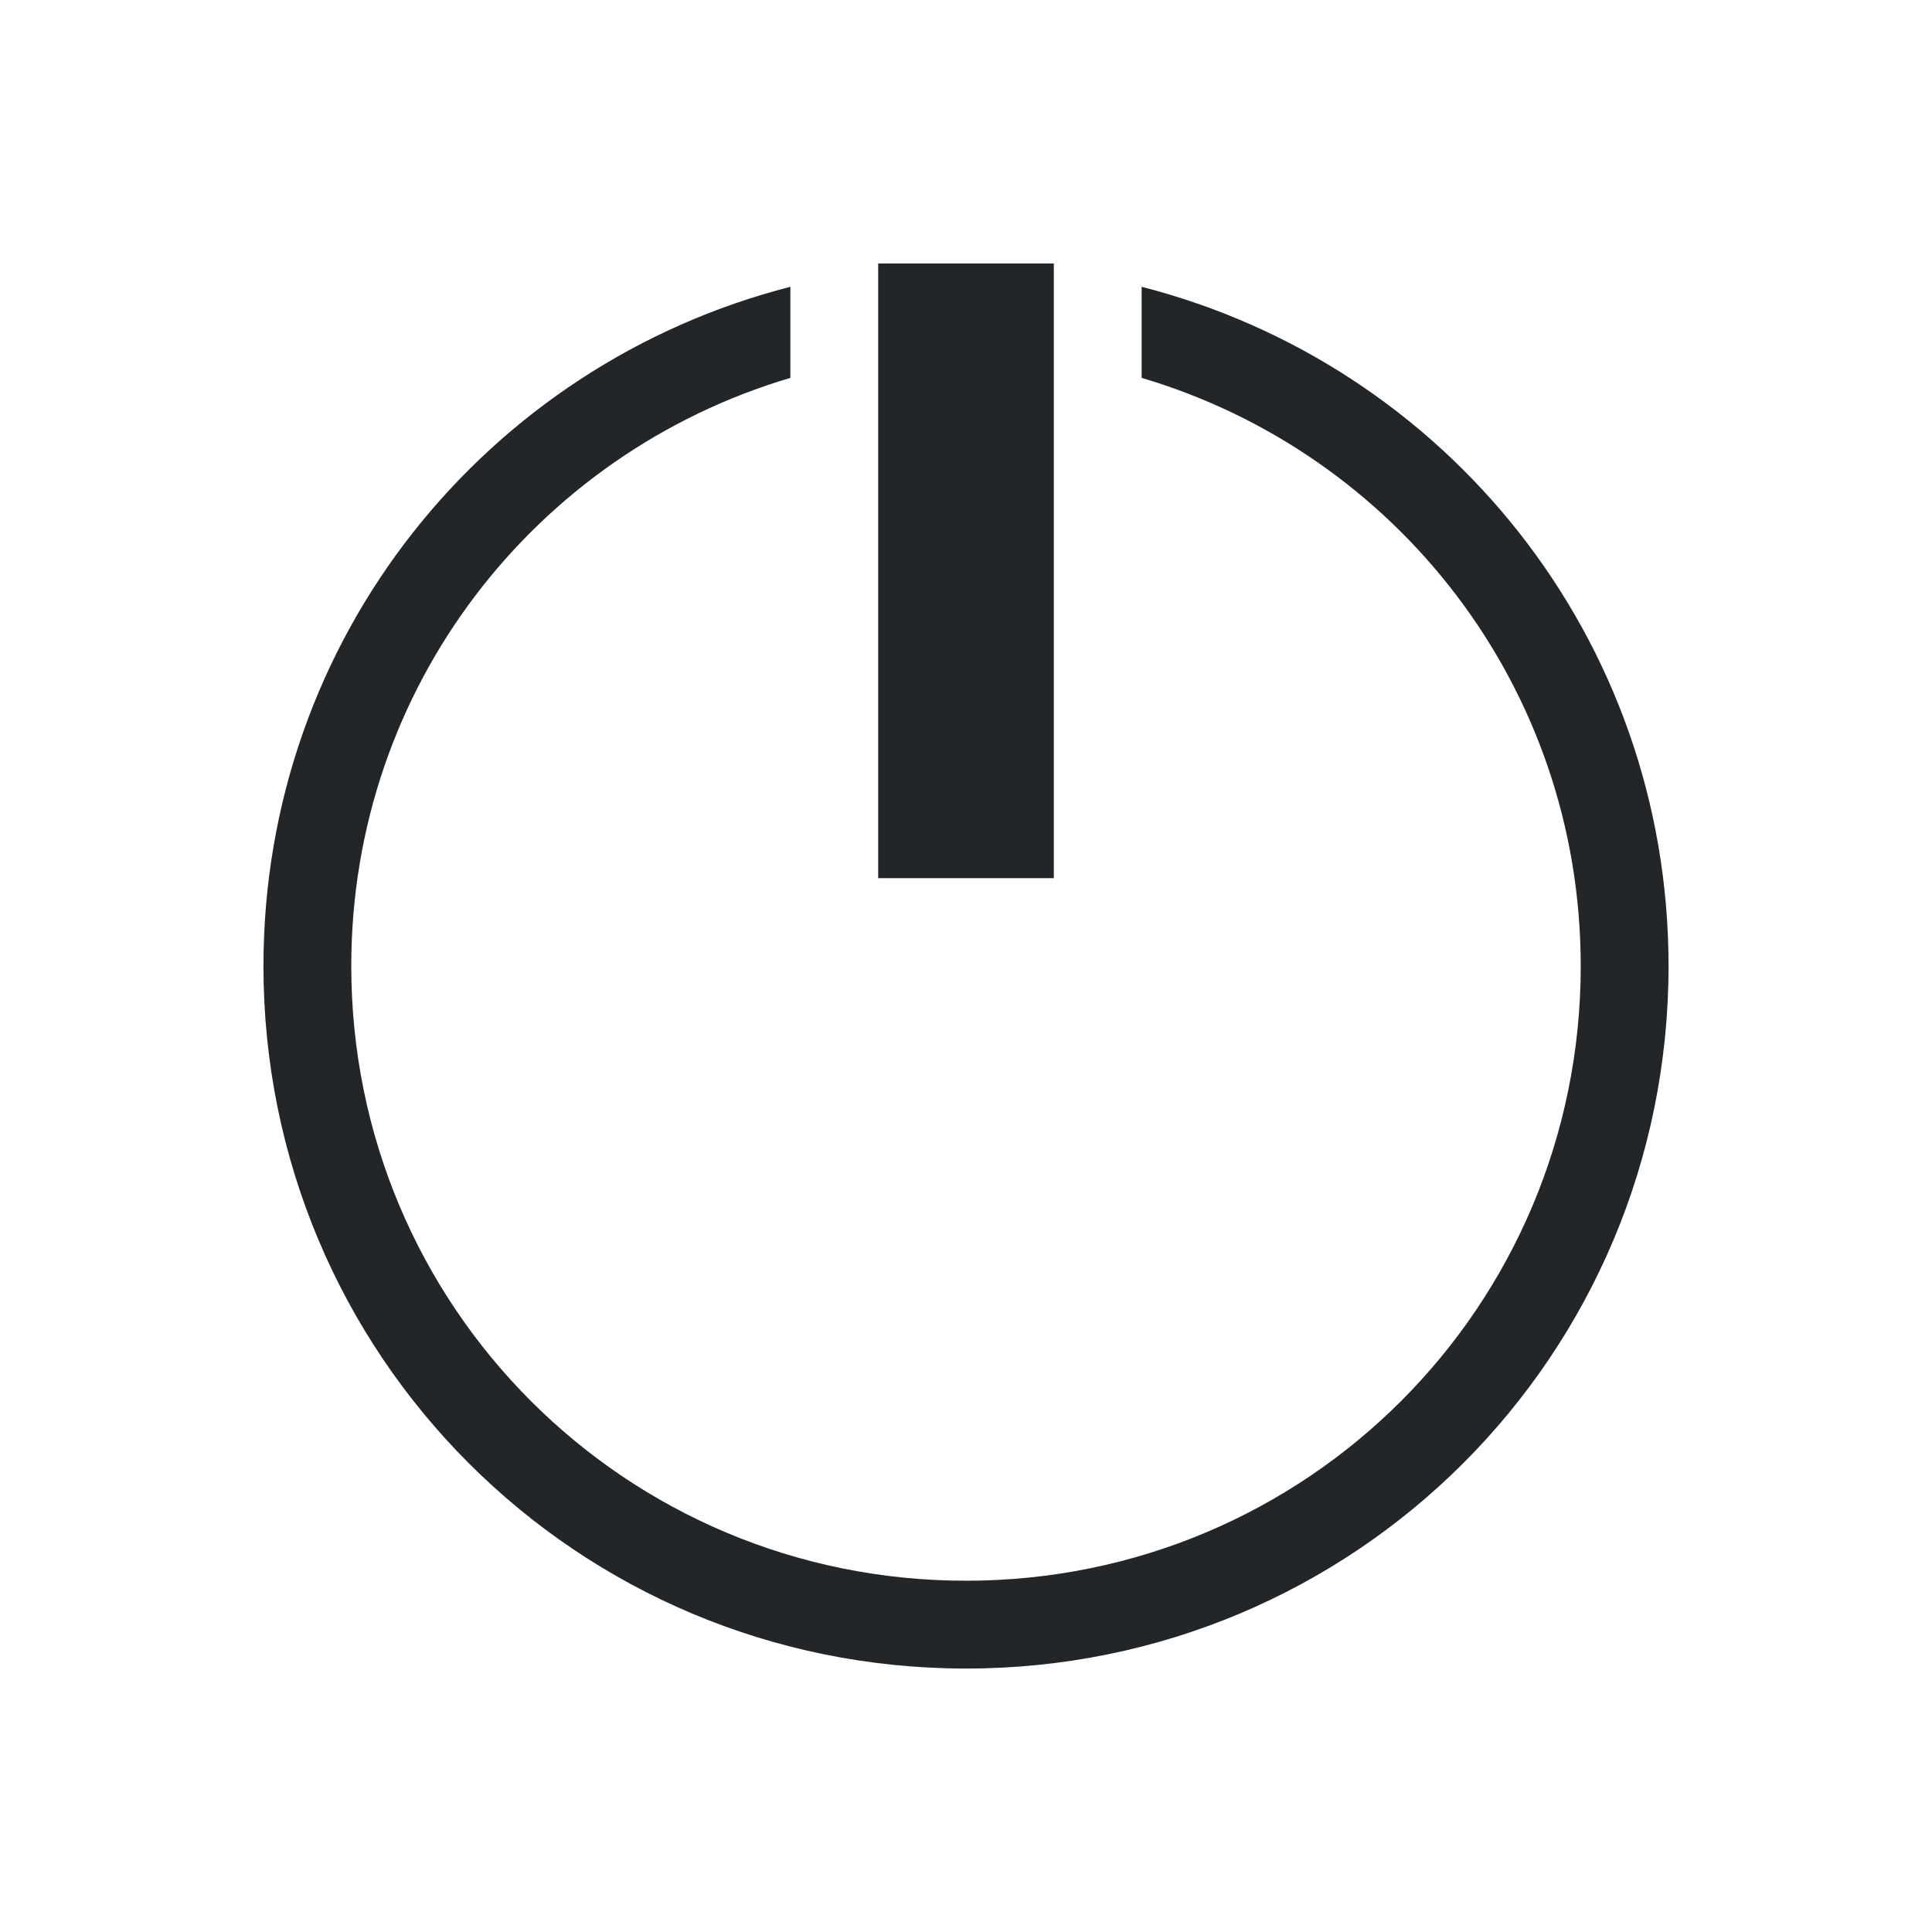
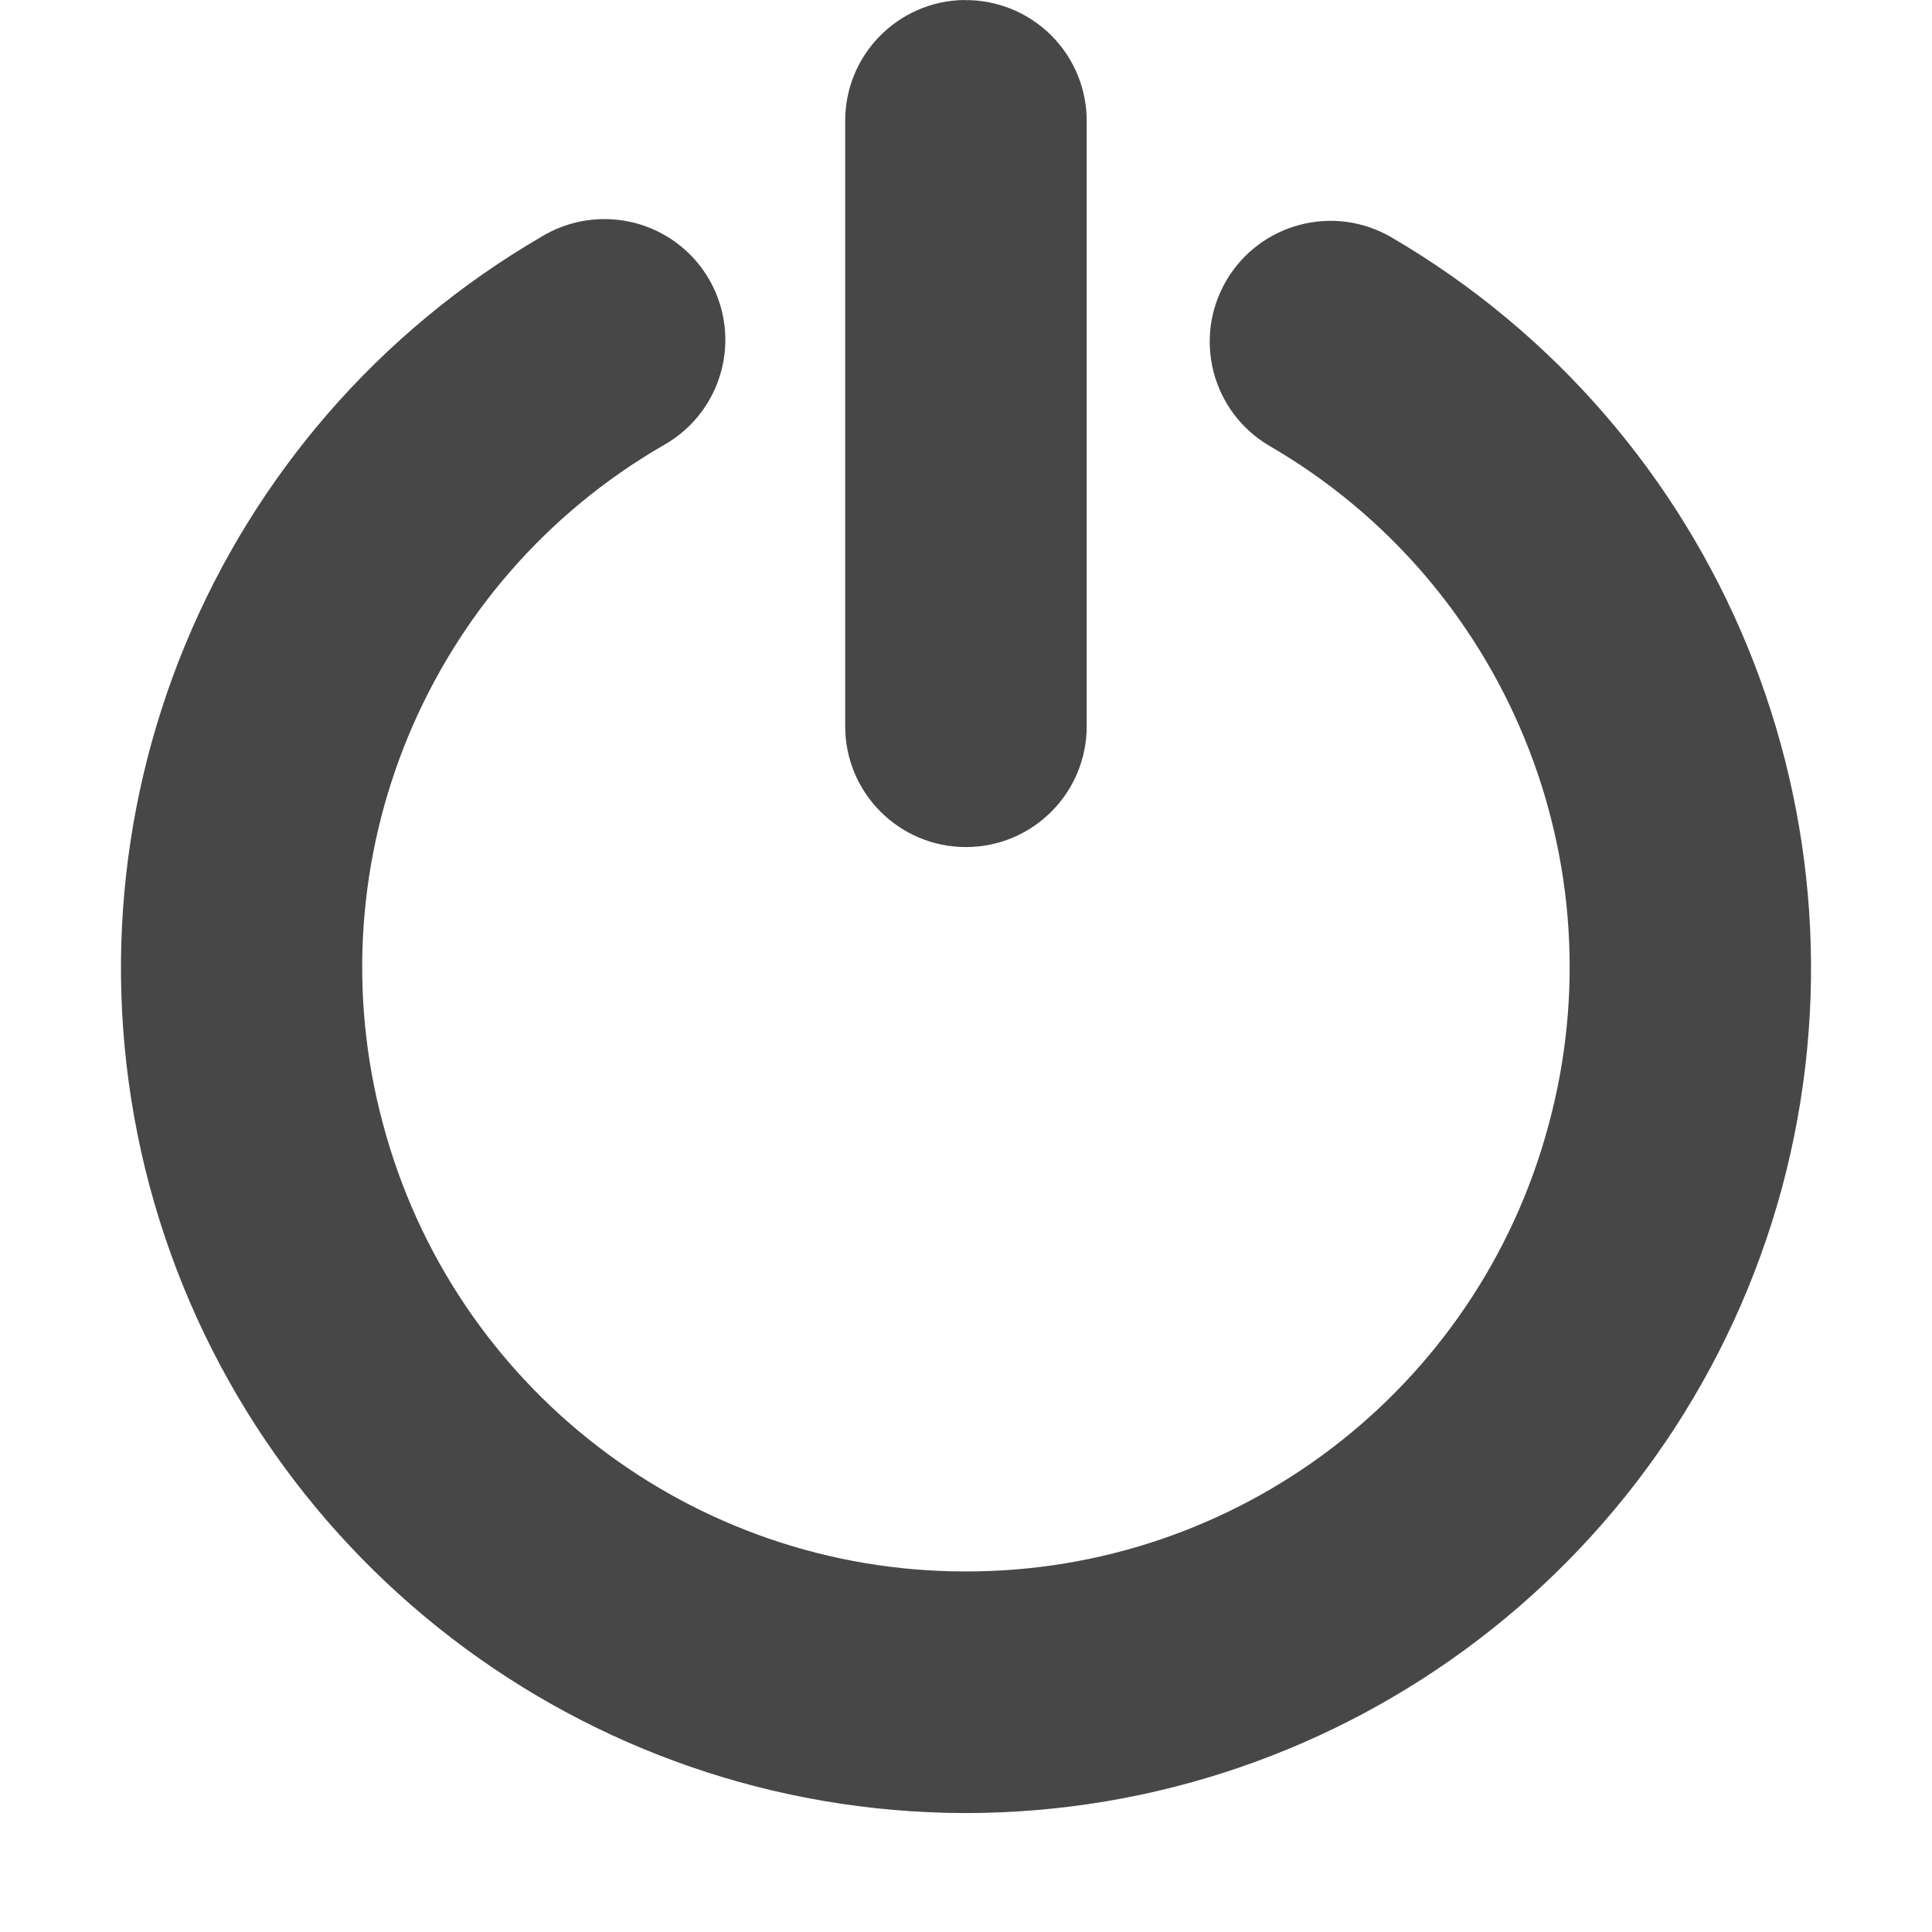
- <svg xmlns="http://www.w3.org/2000/svg" viewBox="0 0 22 22">
-   <defs id="defs3051">
-     <style type="text/css" id="current-color-scheme">
-       .ColorScheme-Text {
-         color:#232629;
-       }
-       </style>
-   </defs>
-   <path style="fill:currentColor;fill-opacity:1;stroke:none" d="M 10 3 L 10 10 L 12 10 L 12 3 L 10 3 z M 9 3.266 C 5.544 4.15 3 7.261 3 11 C 3 15.432 6.568 19 11 19 C 15.432 19 19 15.432 19 11 C 19 7.261 16.456 4.15 13 3.266 L 13 4.303 C 15.895 5.16 18 7.82 18 11 C 18 14.878 14.878 18 11 18 C 7.122 18 4 14.878 4 11 C 4 7.82 6.105 5.16 9 4.303 L 9 3.266 z " class="ColorScheme-Text" />
+ <svg xmlns="http://www.w3.org/2000/svg" width="64" height="64" version="1.1" id="svg8">
+   <defs id="defs12" />
+   <g color="#000000" font-weight="400" font-family="sans-serif" fill="#474747" id="g6" transform="matrix(4,0,0,4,-0.00199028,0)">
+     <path d="m 5.04,1.815 a 1,1 0 0 0 -0.546,0.14 7.009,7.009 0 0 0 -3.254,7.87 7.006,7.006 0 0 0 6.75,5.19 7.007,7.007 0 0 0 6.766,-5.17 7.01,7.01 0 0 0 -3.233,-7.88 1,1 0 1 0 -1.007,1.729 4.991,4.991 0 0 1 2.308,5.627 A 4.99,4.99 0 0 1 7.992,13.014 4.989,4.989 0 0 1 3.172,9.307 4.992,4.992 0 0 1 5.496,3.687 1,1 0 0 0 5.039,1.815 Z" style="line-height:normal;font-variant-ligatures:normal;font-variant-position:normal;font-variant-caps:normal;font-variant-numeric:normal;font-variant-alternates:normal;font-feature-settings:normal;text-indent:0;text-align:start;text-decoration-line:none;text-decoration-style:solid;text-decoration-color:#000000;text-transform:none;text-orientation:mixed;shape-padding:0;isolation:auto;mix-blend-mode:normal;marker:none" overflow="visible" id="path2" />
+     <path d="M 7.984,0 A 1,1 0 0 0 7,1.015 v 5 a 1,1 0 1 0 2,0 v -5 A 1,1 0 0 0 7.984,0.001 Z" style="line-height:normal;font-variant-ligatures:normal;font-variant-position:normal;font-variant-caps:normal;font-variant-numeric:normal;font-variant-alternates:normal;font-feature-settings:normal;text-indent:0;text-align:start;text-decoration-line:none;text-decoration-style:solid;text-decoration-color:#000000;text-transform:none;text-orientation:mixed;shape-padding:0;isolation:auto;mix-blend-mode:normal" overflow="visible" id="path4" />
+   </g>
</svg>
